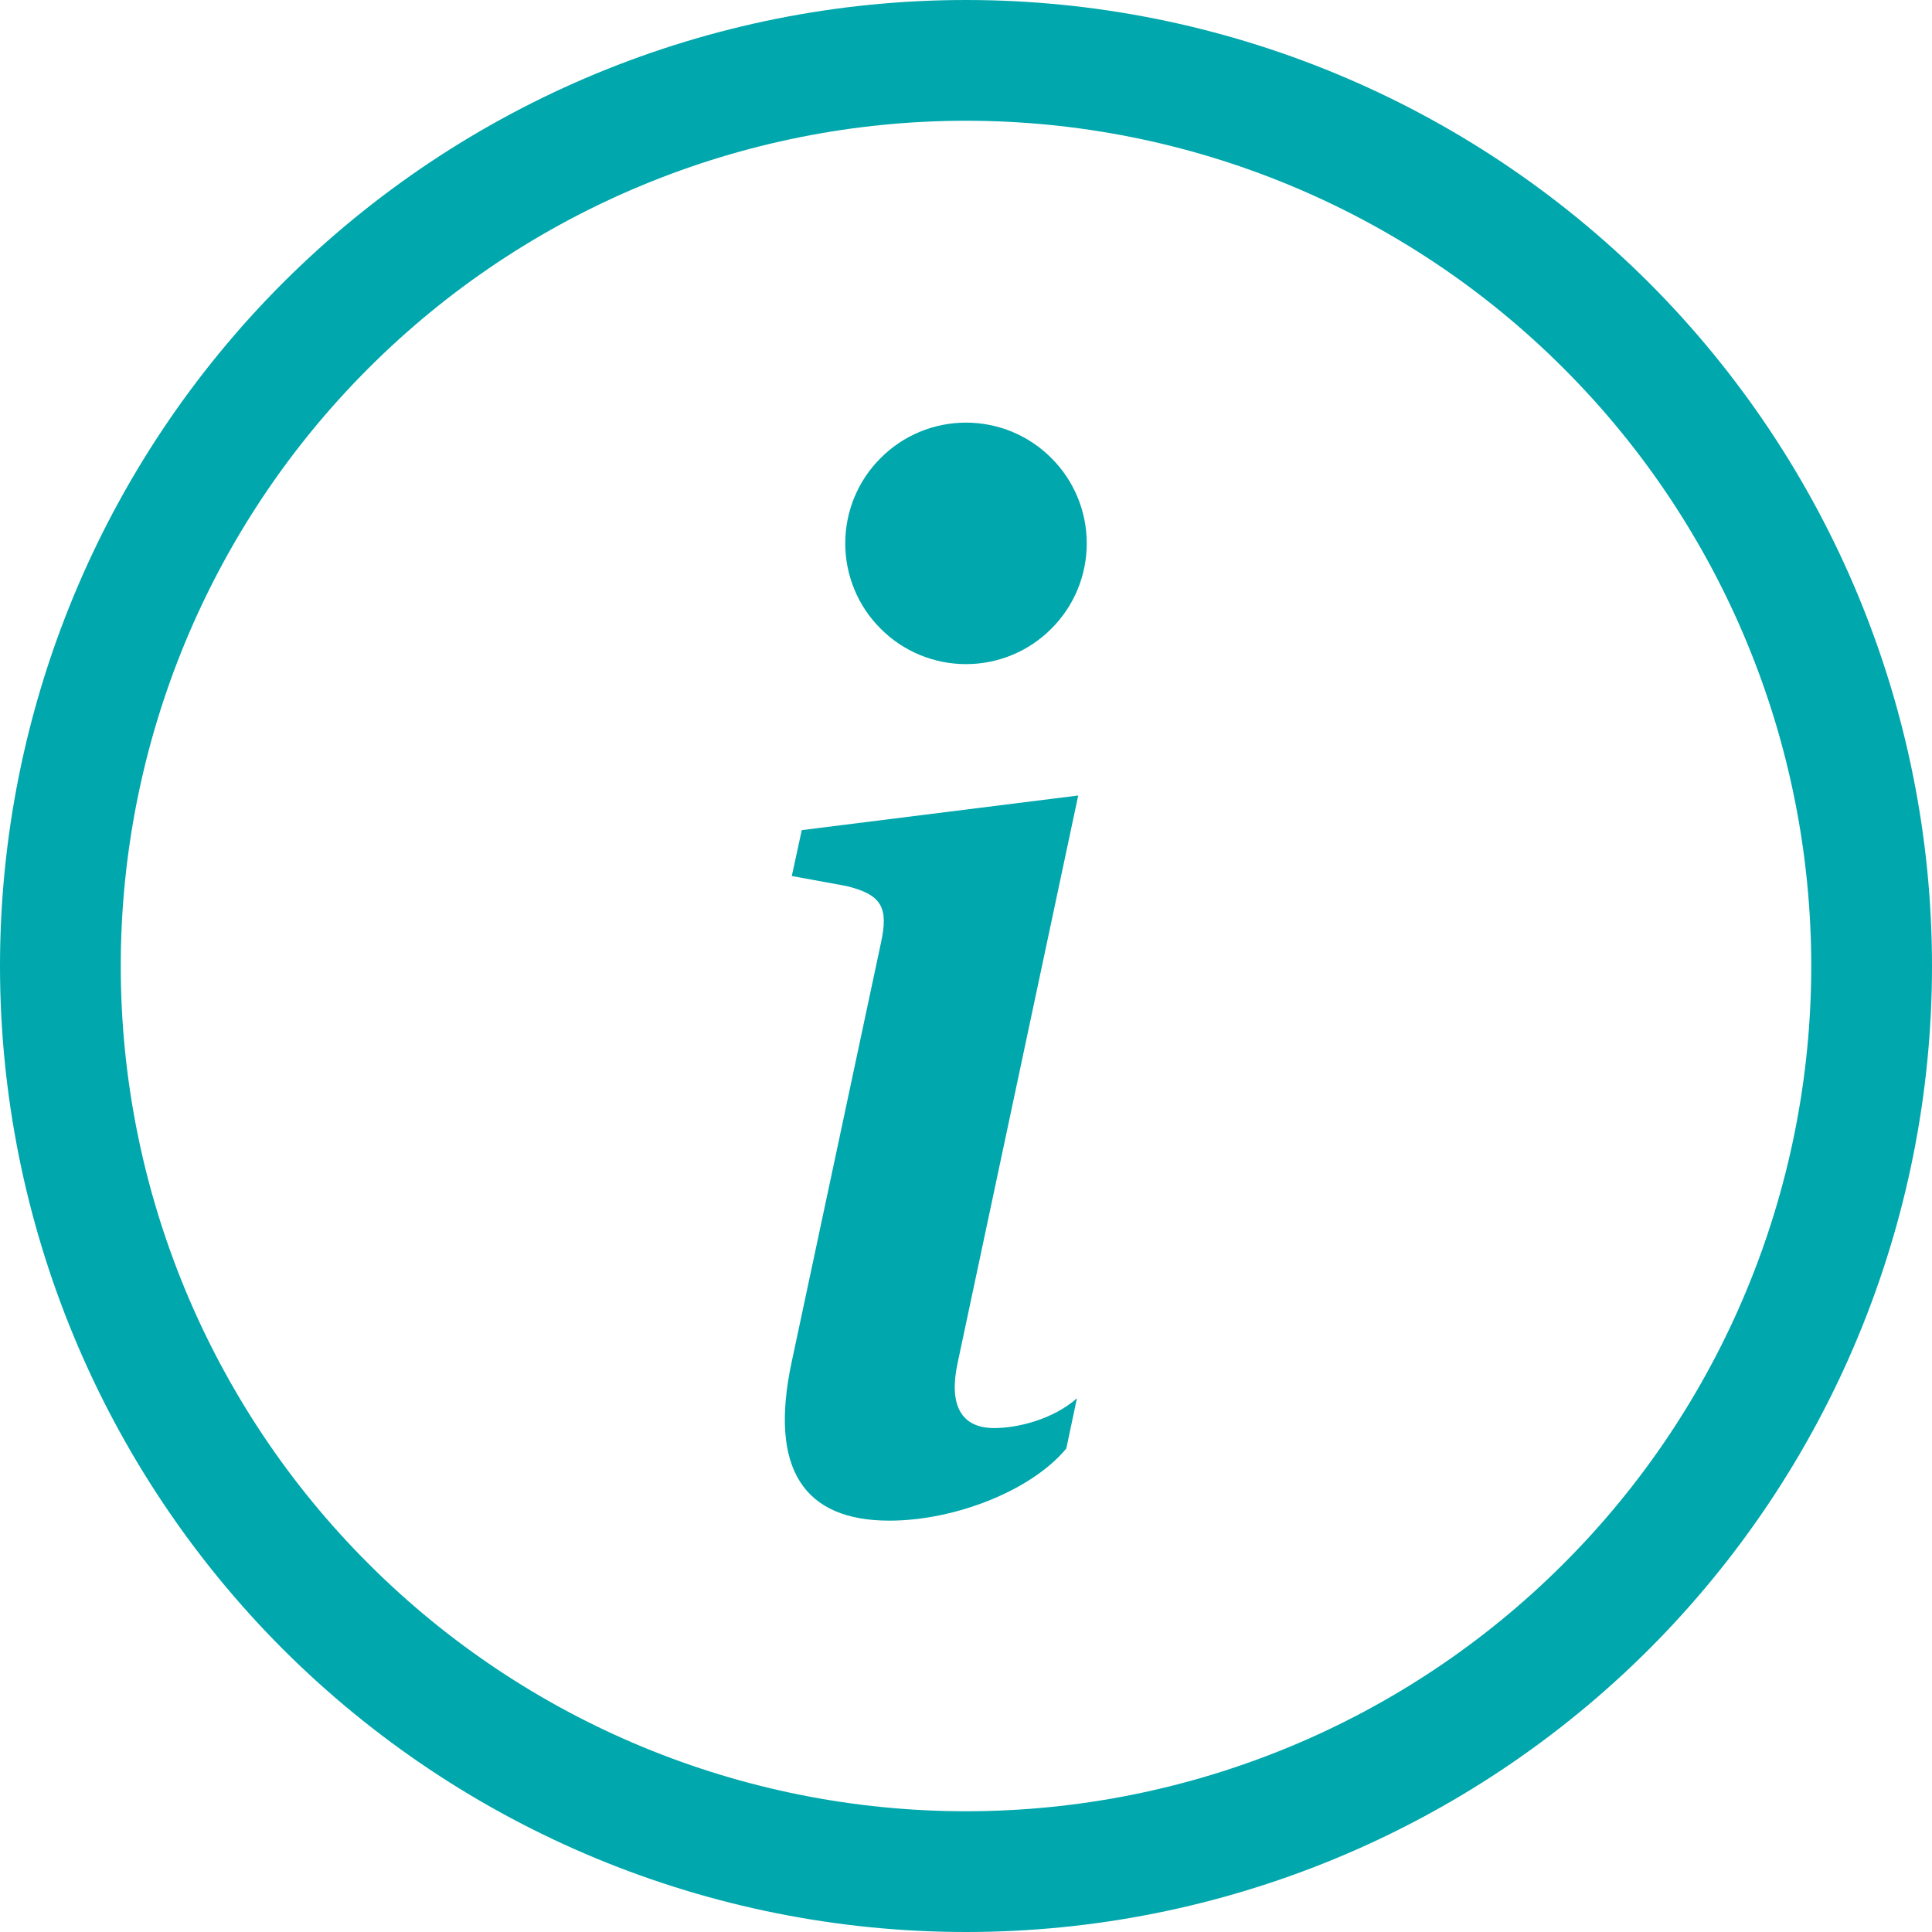
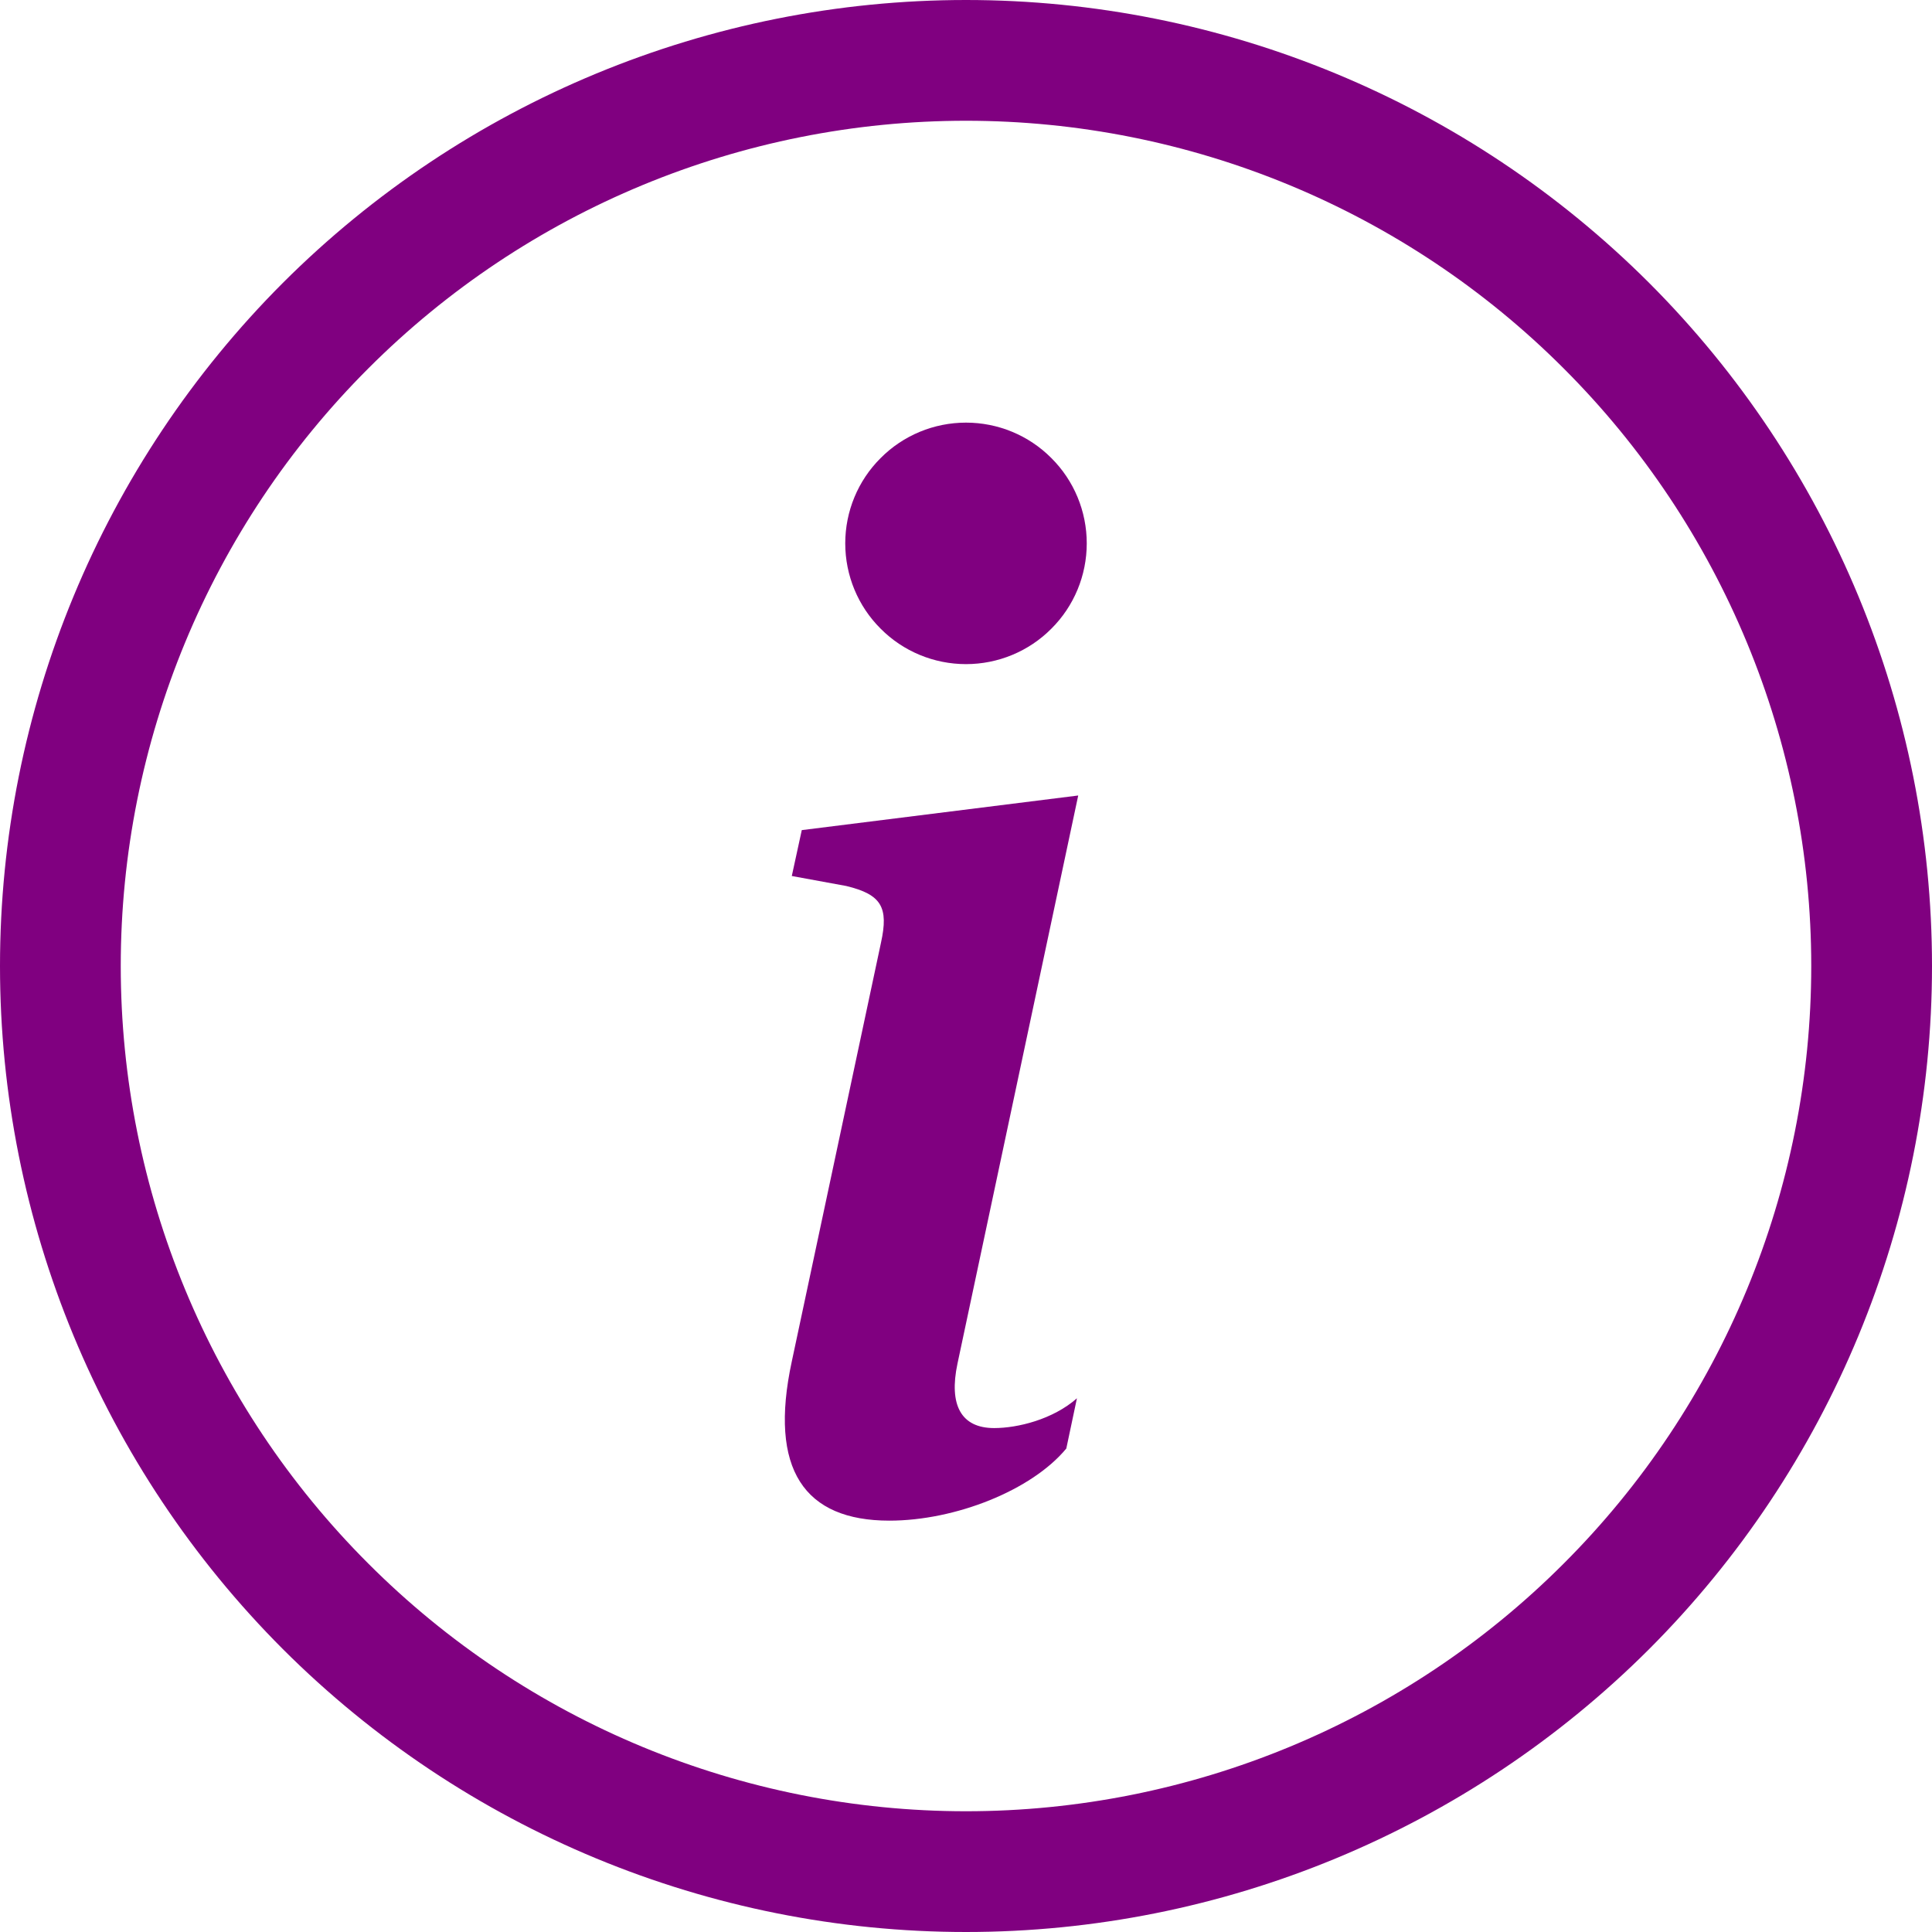
<svg xmlns="http://www.w3.org/2000/svg" width="12" height="12" viewBox="0 0 12 12" fill="none">
-   <path d="M6 11.25C4.608 11.25 3.272 10.697 2.288 9.712C1.303 8.728 0.75 7.392 0.75 6C0.75 4.608 1.303 3.272 2.288 2.288C3.272 1.303 4.608 0.75 6 0.75C7.392 0.75 8.728 1.303 9.712 2.288C10.697 3.272 11.25 4.608 11.25 6C11.25 7.392 10.697 8.728 9.712 9.712C8.728 10.697 7.392 11.25 6 11.25ZM6 12C7.591 12 9.117 11.368 10.243 10.243C11.368 9.117 12 7.591 12 6C12 4.409 11.368 2.883 10.243 1.757C9.117 0.632 7.591 0 6 0C4.409 0 2.883 0.632 1.757 1.757C0.632 2.883 0 4.409 0 6C0 7.591 0.632 9.117 1.757 10.243C2.883 11.368 4.409 12 6 12Z" fill="#00A7AC" />
-   <path d="M6.697 4.941L4.98 5.156L4.918 5.441L5.256 5.503C5.476 5.556 5.52 5.636 5.472 5.855L4.918 8.456C4.773 9.129 4.997 9.445 5.524 9.445C5.933 9.445 6.408 9.257 6.623 8.997L6.689 8.685C6.539 8.817 6.32 8.87 6.175 8.87C5.968 8.87 5.893 8.725 5.947 8.47L6.697 4.941ZM6.75 3.375C6.75 3.574 6.671 3.765 6.53 3.905C6.39 4.046 6.199 4.125 6 4.125C5.801 4.125 5.61 4.046 5.47 3.905C5.329 3.765 5.25 3.574 5.25 3.375C5.25 3.176 5.329 2.985 5.47 2.845C5.61 2.704 5.801 2.625 6 2.625C6.199 2.625 6.39 2.704 6.53 2.845C6.671 2.985 6.75 3.176 6.75 3.375Z" fill="#00A7AC" />
+   <path d="M6 11.25C4.608 11.25 3.272 10.697 2.288 9.712C1.303 8.728 0.75 7.392 0.75 6C0.75 4.608 1.303 3.272 2.288 2.288C3.272 1.303 4.608 0.75 6 0.75C7.392 0.75 8.728 1.303 9.712 2.288C10.697 3.272 11.25 4.608 11.25 6C11.25 7.392 10.697 8.728 9.712 9.712C8.728 10.697 7.392 11.25 6 11.25ZM6 12C7.591 12 9.117 11.368 10.243 10.243C11.368 9.117 12 7.591 12 6C12 4.409 11.368 2.883 10.243 1.757C9.117 0.632 7.591 0 6 0C4.409 0 2.883 0.632 1.757 1.757C0.632 2.883 0 4.409 0 6C0 7.591 0.632 9.117 1.757 10.243C2.883 11.368 4.409 12 6 12Z" fill="#800080" />
+   <path d="M6.697 4.941L4.98 5.156L4.918 5.441L5.256 5.503C5.476 5.556 5.52 5.636 5.472 5.855L4.918 8.456C4.773 9.129 4.997 9.445 5.524 9.445C5.933 9.445 6.408 9.257 6.623 8.997L6.689 8.685C6.539 8.817 6.32 8.87 6.175 8.87C5.968 8.87 5.893 8.725 5.947 8.47L6.697 4.941ZM6.75 3.375C6.75 3.574 6.671 3.765 6.53 3.905C6.39 4.046 6.199 4.125 6 4.125C5.801 4.125 5.61 4.046 5.47 3.905C5.329 3.765 5.25 3.574 5.25 3.375C5.25 3.176 5.329 2.985 5.47 2.845C5.61 2.704 5.801 2.625 6 2.625C6.199 2.625 6.39 2.704 6.53 2.845C6.671 2.985 6.75 3.176 6.75 3.375Z" fill="#800080" />
</svg>
